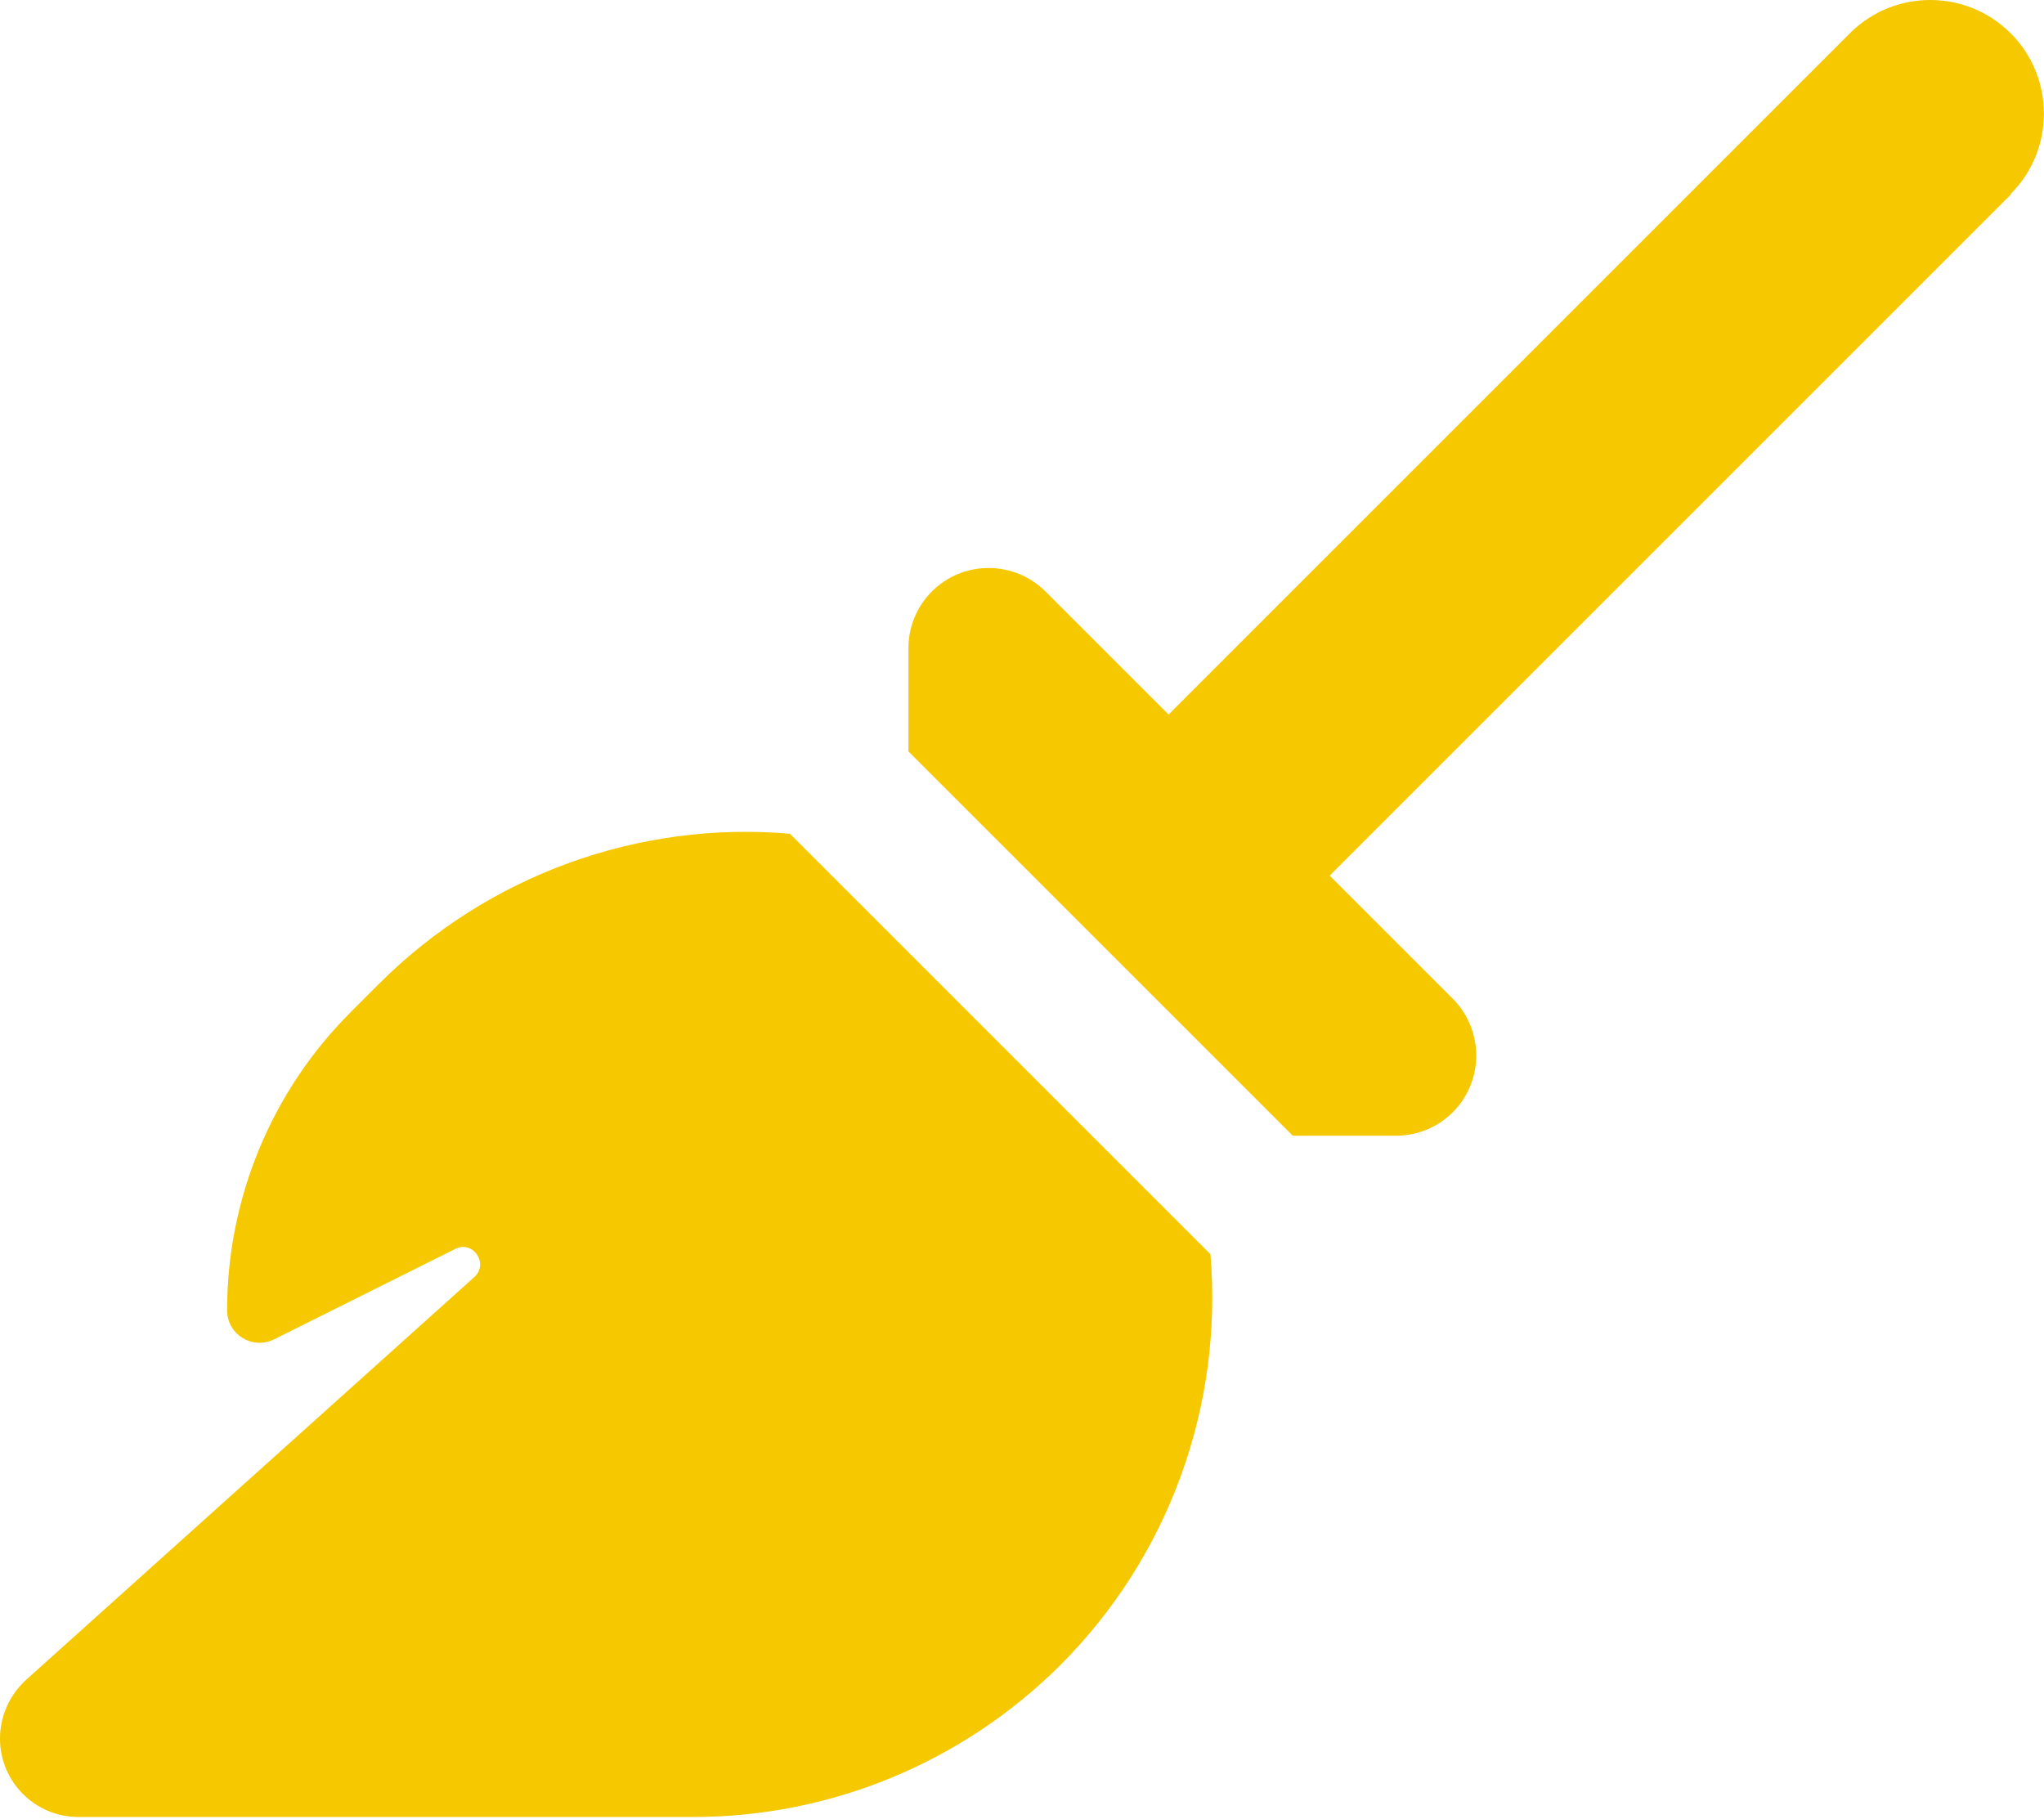
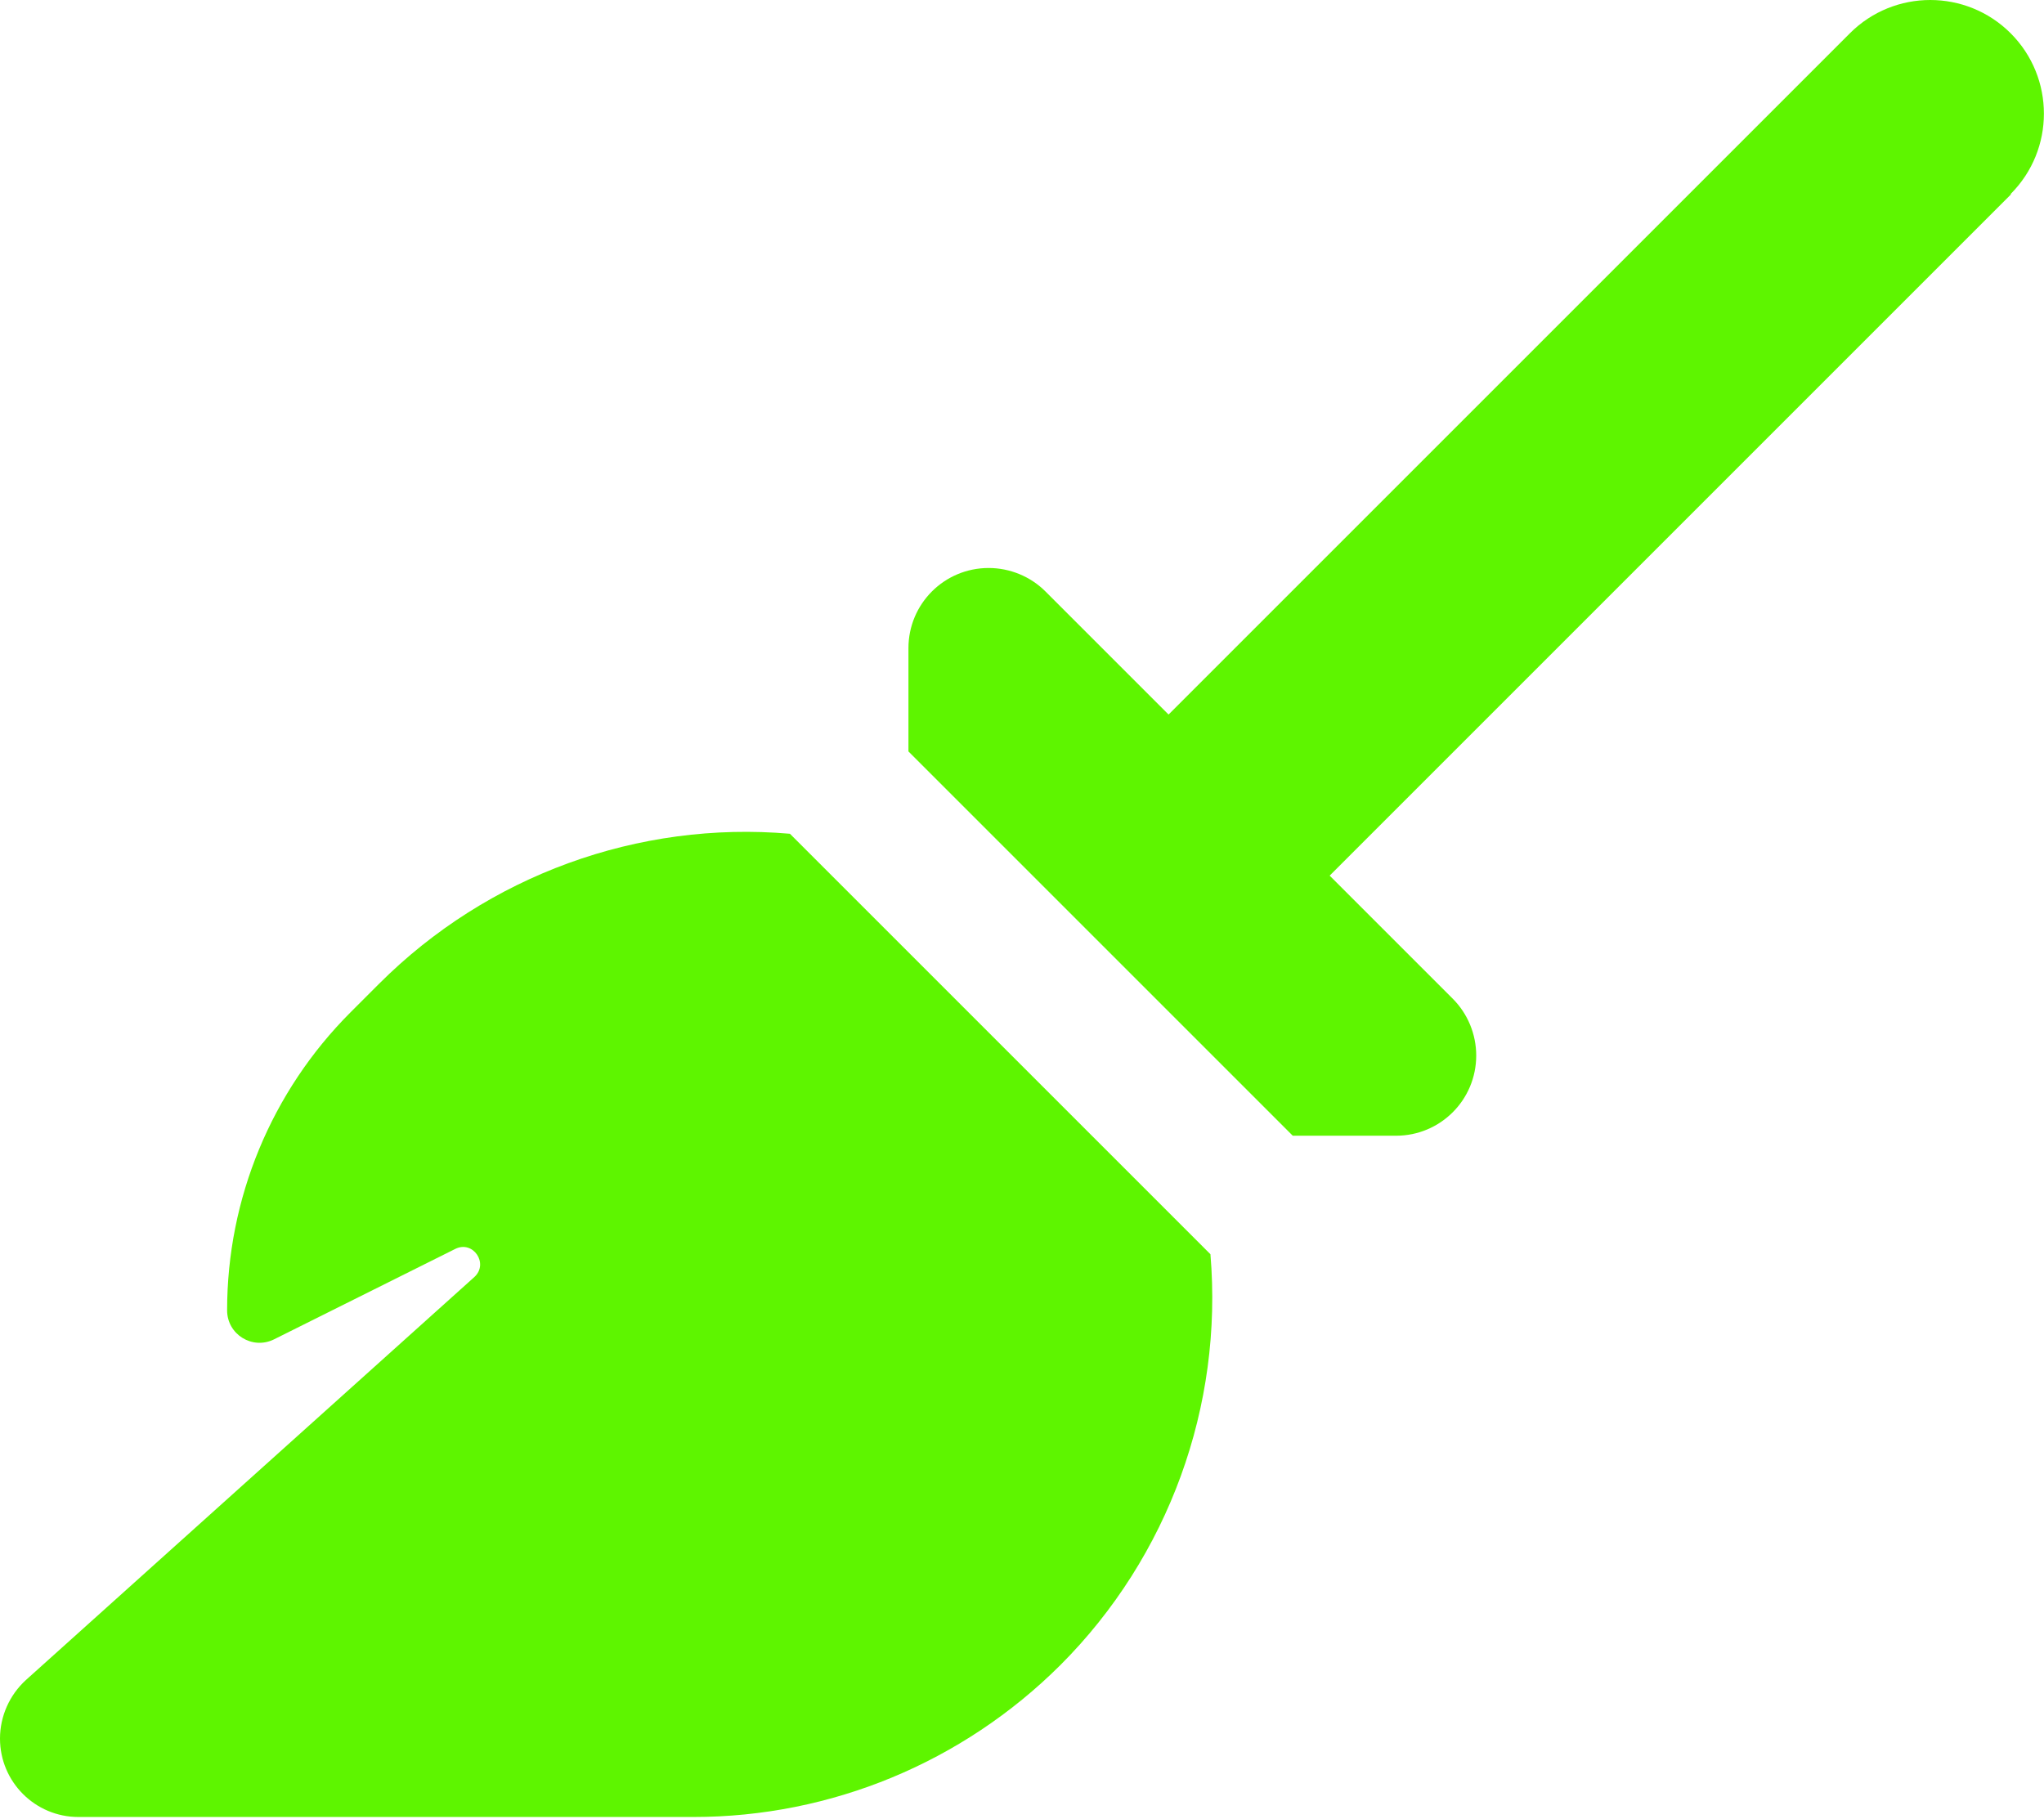
<svg xmlns="http://www.w3.org/2000/svg" width="100%" height="100%" viewBox="0 0 200 178" version="1.1" xml:space="preserve" style="fill-rule:evenodd;clip-rule:evenodd;stroke-linejoin:round;stroke-miterlimit:2;">
  <g transform="matrix(1,0,0,1,0,-11.08507)">
    <g transform="matrix(0.347222,0,0,0.347222,0,11.11111)">
-       <path d="M566.6,54.6C579.1,42.1 579.1,21.8 566.6,9.3C554.1,-3.2 533.8,-3.2 521.3,9.3L329.3,201.3L294.6,166.6C290.4,162.4 284.6,160 278.6,160C266.1,160 256,170.1 256,182.6L256,211.7L364.3,320L393.4,320C405.9,320 416,309.9 416,297.4C416,291.4 413.6,285.6 409.4,281.4L374.7,246.7L566.7,54.7L566.6,54.6ZM341.1,353.4L222.6,234.9C179.9,231.2 137.4,246.6 106.8,277.2L98.8,285.2C76.5,307.5 64,337.7 64,369.2C64,376 71.1,380.4 77.2,377.4L128.3,351.9C133.3,349.4 137.8,356 133.7,359.8L7.3,473.4C2.7,477.6 0,483.6 0,489.9C0,502.1 9.9,512 22.1,512L195.4,512C234.2,512 271.3,496.6 298.8,469.2C329.4,438.6 344.7,396.1 341.1,353.4Z" style="fill:rgb(245,200,0);fill-rule:nonzero;" />
+       <path d="M566.6,54.6C579.1,42.1 579.1,21.8 566.6,9.3C554.1,-3.2 533.8,-3.2 521.3,9.3L329.3,201.3L294.6,166.6C290.4,162.4 284.6,160 278.6,160C266.1,160 256,170.1 256,182.6L256,211.7L364.3,320L393.4,320C405.9,320 416,309.9 416,297.4C416,291.4 413.6,285.6 409.4,281.4L374.7,246.7L566.7,54.7L566.6,54.6ZM341.1,353.4L222.6,234.9C179.9,231.2 137.4,246.6 106.8,277.2L98.8,285.2C76.5,307.5 64,337.7 64,369.2C64,376 71.1,380.4 77.2,377.4L128.3,351.9C133.3,349.4 137.8,356 133.7,359.8L7.3,473.4C2.7,477.6 0,483.6 0,489.9C0,502.1 9.9,512 22.1,512L195.4,512C234.2,512 271.3,496.6 298.8,469.2C329.4,438.6 344.7,396.1 341.1,353.4Z" style="fill:rgb(94,245,0);fill-rule:nonzero;" />
    </g>
  </g>
</svg>
